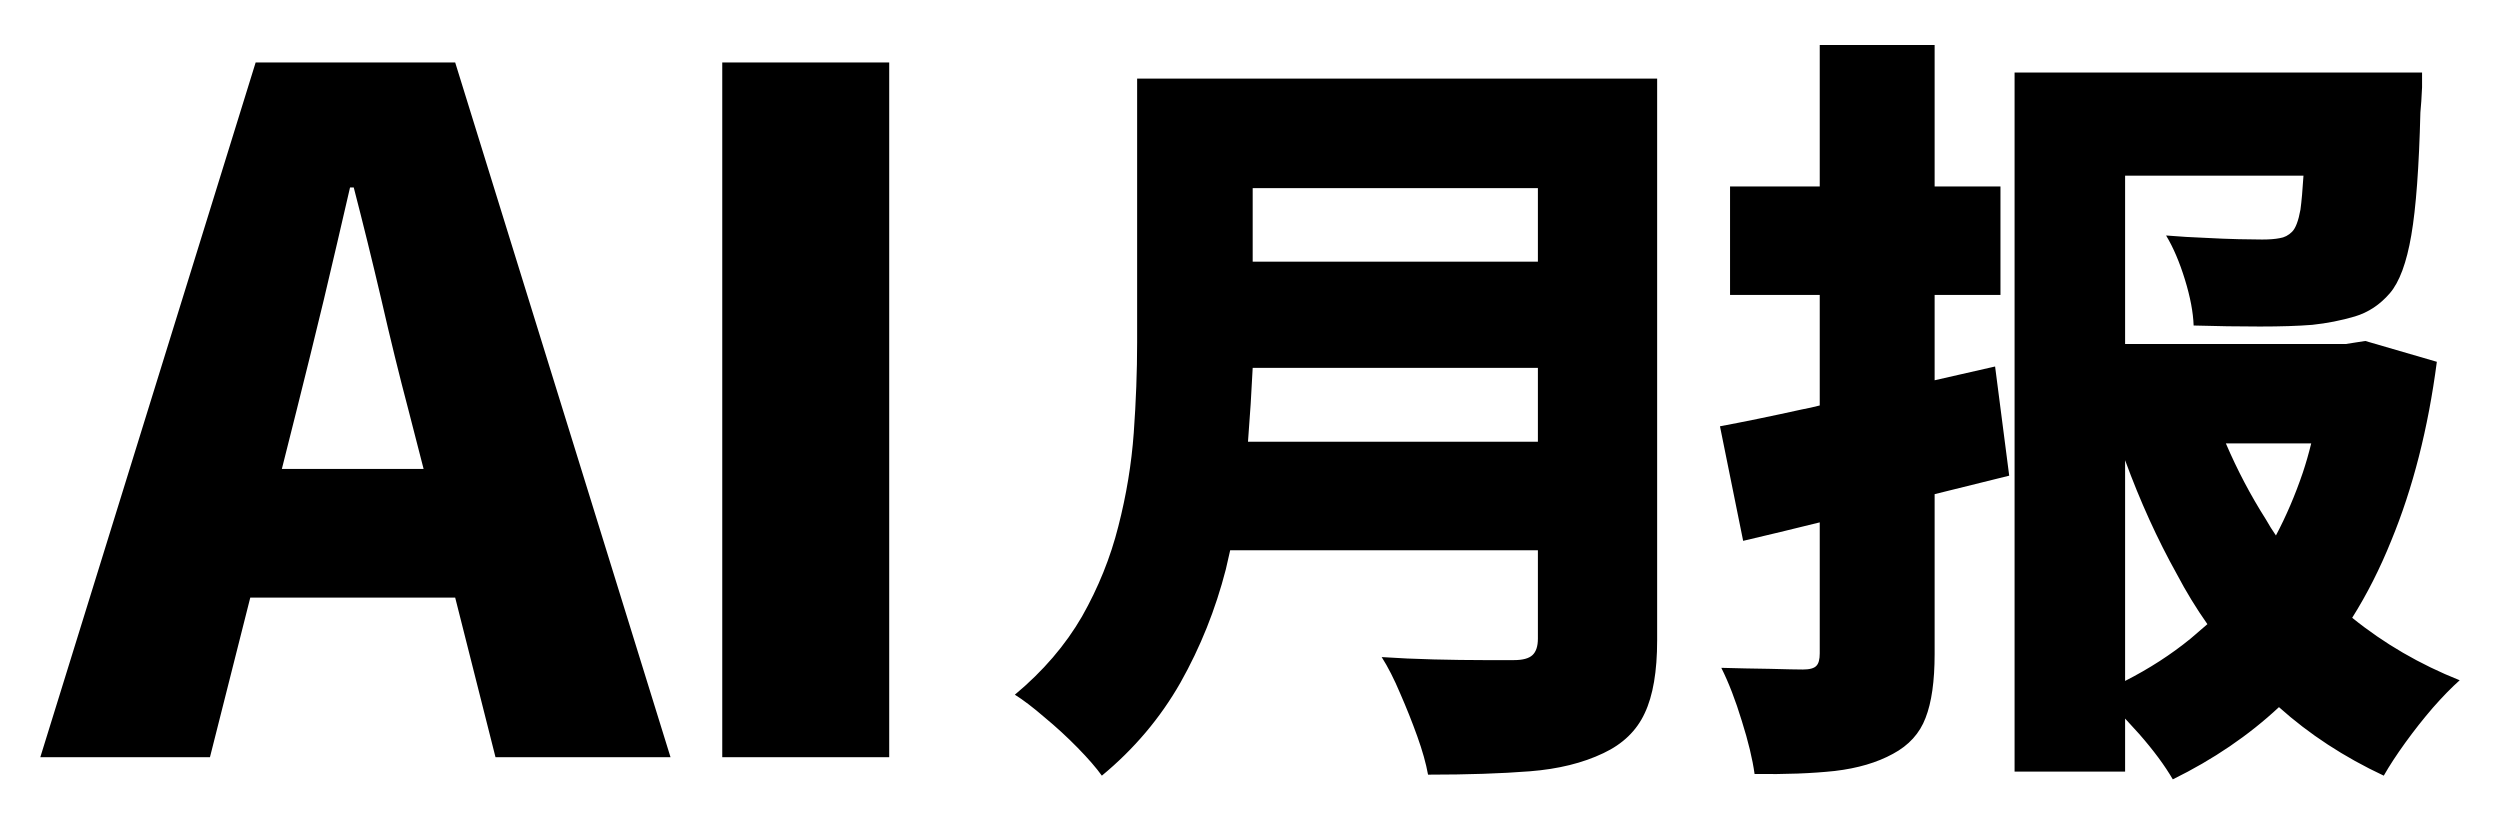
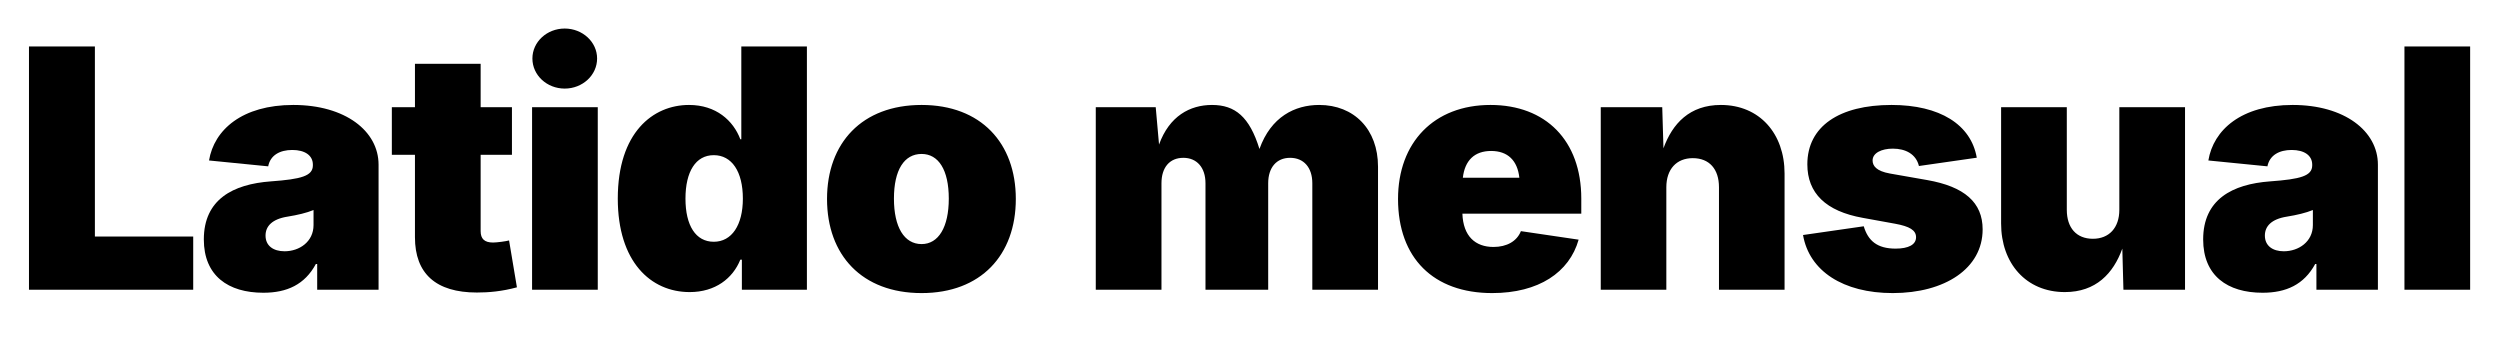
- <svg xmlns="http://www.w3.org/2000/svg" viewBox="0 -122.0 744.2 244.0">
-   <path id="accent" d="M62.5 103.4L12 103.4L76.1-103.4L135.5-103.4L199.6 103.4L147.5 103.4L135.5 55.9L74.5 55.9L62.5 103.4ZM83.9 17.6L126.1 17.6L121.6 0.1Q117.5-15.4 113.5-32.9Q109.4-50.4 105.3-66.2L105.3-66.2L104.2-66.2Q100.5-50.1 96.4-32.8Q92.2-15.4 88.3 0.1L88.3 0.1L83.9 17.6Z M264.7 103.4L215.0 103.4L215.0-103.4L264.7-103.4L264.7 103.4Z" />
-   <path id="ink" d="M338.5-20.0L338.5-98.6L493.3-98.6L493.3 68.6Q493.3 82.5 489.6 90.3Q486.0 98.1 477.3 102.2L477.3 102.2Q468.1 106.6 455.4 107.6Q442.7 108.6 425.1 108.6L425.1 108.6Q424.2 103.6 421.9 97.2Q419.6 90.8 416.8 84.4Q414.1 78.0 411.3 73.6L411.3 73.6Q418.7 74.1 426.8 74.3Q434.9 74.5 441.6 74.5L441.6 74.5L450.7 74.5Q454.6 74.5 456.2 73.0Q457.8 71.5 457.8 68.1L457.8 68.1L457.8 41.8L366.2 41.8Q365.5 44.8 364.9 47.5L364.9 47.5Q360.3 65.4 351.4 81.2Q342.4 97.0 328.0 108.9L328.0 108.9Q325.5 105.4 320.8 100.6Q316.1 95.8 310.9 91.5Q305.8 87.1 302.1 84.8L302.1 84.8Q314.7 74.3 322.1 61.5Q329.4 48.6 332.9 34.7Q336.5 20.7 337.5 6.8Q338.5-7.2 338.5-20.0L338.5-20.0ZM457.8-12.5L372.9-12.5Q372.4-1.9 371.5 9.5L371.5 9.5L457.8 9.5L457.8-12.5ZM457.8-66.0L372.9-66.0L372.9-44.1L457.8-44.1L457.8-66.0Z M599.7 107.7L599.7-100.4L721.0-100.4L721.0-96.0Q720.8-91.5 720.5-88.5L720.5-88.5Q719.9-64.2 717.8-52.0Q715.7-39.7 711.4-34.7Q707.0-29.6 701.0-27.8Q694.9-26.0 688.3-25.3L688.3-25.3Q682.1-24.8 672.7-24.8Q663.3-24.8 653.0-25.1L653.0-25.1Q652.8-31.0 650.4-38.8Q648.0-46.6 644.8-51.9L644.8-51.9Q650.9-51.4 656.4-51.2Q661.9-50.9 666.4-50.8Q670.9-50.7 673.4-50.7L673.4-50.7Q676.6-50.7 678.6-51.1Q680.7-51.4 682.3-53.0Q683.9-54.6 684.8-59.6L684.8-59.6Q685.3-63.3 685.7-69.7L685.7-69.7L632.6-69.7L632.6-19.6L698.3-19.6L704.1-20.5L725.4-14.3Q721.5 15.5 711.8 39.0L711.8 39.0Q706.8 51.4 700.2 61.9L700.2 61.9Q714.4 73.4 732.2 80.5L732.2 80.5Q728.6 83.7 724.2 88.7Q719.9 93.7 716.0 99.1Q712.1 104.5 709.6 108.9L709.6 108.9Q691.9 100.6 678.4 88.5L678.4 88.5Q664.9 101.1 646.8 110L646.8 110Q643.2 103.8 636.8 96.5L636.8 96.5Q634.7 94.2 632.6 91.9L632.6 91.9L632.6 107.7L599.7 107.7ZM518.9 39.0L512.0 4.9Q522.7 2.9 536.3-0.1L536.3-0.1Q539.0-0.6 541.7-1.3L541.7-1.3L541.7-34.2L515.0-34.2L515.0-66.5L541.7-66.5L541.7-108.6L575.9-108.6L575.9-66.5L595.5-66.5L595.5-34.2L575.9-34.2L575.9-8.8Q585.0-10.9 593.9-12.9L593.9-12.9L598.1 19.6Q587.1 22.3 575.9 25.1L575.9 25.1L575.9 72.7Q575.9 84.8 573.2 91.7Q570.6 98.6 563.5 102.4Q556.4 106.3 546.2 107.5Q536.0 108.6 522.3 108.4L522.3 108.4Q521.4 101.8 518.5 92.6Q515.7 83.4 512.4 76.8L512.4 76.8Q519.5 77.0 526.9 77.1Q534.2 77.3 536.7 77.3L536.7 77.3Q539.7 77.3 540.7 76.2Q541.7 75.2 541.7 72.5L541.7 72.5L541.7 33.5Q529.6 36.5 518.9 39.0L518.9 39.0ZM657.1 63.8L657.1 63.8Q652.1 56.7 648.0 48.9L648.0 48.9Q639.3 33.3 632.6 15.0L632.6 15.0L632.6 80.7Q643.4 75.2 652.1 68.1L652.1 68.1Q654.6 66.0 657.1 63.8ZM688.0 10.0L662.6 10.0Q667.7 21.9 674.5 32.6L674.5 32.6Q675.9 35.1 677.5 37.4L677.5 37.4Q682.1 28.7 685.5 18.7L685.5 18.7Q686.9 14.5 688.0 10.0L688.0 10.0Z" />
+ <svg xmlns="http://www.w3.org/2000/svg" viewBox="0 -152.0 2260.5 304.0">
+   <path id="accent" d=" M990.8 110L1050.2 110L1050.2 13.7C1050.2-0.6 1057.6-9.3 1070.0-9.3C1082.1-9.3 1090.0-0.6 1090.0 13.7L1090.0 110L1146.7 110L1146.7 13.7C1146.7-0.6 1154.3-9.3 1166.5-9.3C1178.8-9.3 1186.6-0.6 1186.6 13.7L1186.6 110L1246.0 110L1246.0-1.3C1246.0-35.1 1224.3-57.1 1192.8-57.1C1170.8-57.1 1149.2-46.4 1138.8-17.3C1129.8-46.4 1116.8-57.1 1095.9-57.1C1075.9-57.1 1057.3-47.0 1048.0-21.3L1045.0-55.1L990.8-55.1Z M1349.2 113.0C1391.3 113.0 1419.0 94.3 1427.4 64.7L1375.2 57.0C1371.6 66.1 1362.5 71.3 1350.4 71.3C1334.0 71.3 1323.0 61.6 1322.3 41.2L1429.8 41.2L1429.8 27.6C1429.8-25.0 1397.6-57.1 1347.7-57.1C1296.6-57.1 1264.1-23.2 1264.1 27.9C1264.1 81.4 1296.2 113.0 1349.2 113.0ZM1322.7 8.7C1324.5-6.9 1333.2-15.5 1348.3-15.5C1363.3-15.5 1372.1-6.9 1373.8 8.7Z M1506.7 17.3C1506.7 0.9 1516.0-9.0 1530.6-9.0C1545.6-9.0 1554.3 0.9 1554.3 17.3L1554.3 110L1613.6 110L1613.6 4.9C1613.6-31.2 1591.0-57.1 1556.0-57.1C1527.8-57.1 1512.2-40.3 1504.1-17.9L1503.0-55.1L1447.4-55.1L1447.4 110L1506.7 110Z M1711.4 113.0C1758.5 113.0 1792.7 90.8 1792.7 55.4C1792.7 31.0 1776.2 16.7 1742.5 10.8L1708.9 4.9C1696.5 2.7 1693.2-2.1 1693.2-6.9C1693.2-13.7 1701.3-17.6 1711.5-17.6C1723.0-17.6 1732.5-12.7 1735.1-1.9L1787.4-9.4C1782.2-39.4 1754.0-57.1 1710.3-57.1C1663.1-57.1 1634.2-37.8 1634.2-3.4C1634.2 22.6 1650.8 39.0 1684.4 45.0L1713.6 50.3C1726.6 52.7 1732.5 56.1 1732.5 62.5C1732.5 69.2 1725.7 72.8 1714.0 72.8C1697.2 72.8 1689.1 65.6 1685.2 52.6L1630.3 60.5C1635.9 93.0 1666.5 113.0 1711.4 113.0Z M1867.0 112.1C1895.2 112.1 1910.9 95.2 1919.0 72.8L1920.0 110L1975.7 110L1975.7-55.1L1916.3-55.1L1916.3 37.7C1916.3 54.0 1907.0 63.9 1892.4 63.9C1877.5 63.9 1868.8 54.0 1868.8 37.7L1868.8-55.1L1809.4-55.1L1809.4 50.1C1809.4 86.1 1832.0 112.1 1867.0 112.1Z M2045.8 112.7C2067.2 112.7 2083.3 105.3 2093.4 86.7L2094.5 86.7L2094.5 110L2150.1 110L2150.1-3.1C2150.1-33.5 2119.9-57.1 2073.0-57.1C2026.6-57.1 2001.4-34.6 1996.8-6.9L2050.2-1.6C2052.2-11.7 2060.9-16.4 2072.1-16.4C2083.5-16.4 2090.7-11.5 2090.7-3.1L2090.7-2.5C2090.7 7.1 2080.2 10.0 2052.6 12.0C2018.5 14.5 1992.1 28.3 1992.1 64.5C1992.1 97.3 2014.1 112.7 2045.8 112.7ZM2065.0 75.2C2055.0 75.2 2047.9 70.3 2047.9 61.0C2047.9 52.6 2053.8 46.1 2067.7 43.9C2077.0 42.4 2084.9 40.5 2091.3 37.9L2091.3 51.5C2091.3 66.6 2078.4 75.2 2065.0 75.2Z M2233.5-110L2174.1-110L2174.1 110L2233.5 110Z" />
+   <path id="ink" d="M26.2 110L174.7 110L174.7 61.9L85.8 61.9L85.8-110L26.2-110Z M238.1 112.7C259.5 112.7 275.6 105.3 285.6 86.7L286.8 86.7L286.8 110L342.3 110L342.3-3.1C342.3-33.5 312.2-57.1 265.2-57.1C218.9-57.1 193.6-34.6 189.0-6.9L242.5-1.6C244.4-11.7 253.1-16.4 264.3-16.4C275.7-16.4 282.9-11.5 282.9-3.1L282.9-2.5C282.9 7.1 272.5 10.0 244.9 12.0C210.7 14.5 184.3 28.3 184.3 64.5C184.3 97.3 206.3 112.7 238.1 112.7ZM257.3 75.2C247.2 75.2 240.1 70.3 240.1 61.0C240.1 52.6 246.0 46.1 259.9 43.9C269.2 42.4 277.2 40.5 283.5 37.9L283.5 51.5C283.5 66.6 270.7 75.2 257.3 75.2Z M462.9-55.1L434.6-55.1L434.6-94.3L375.2-94.3L375.2-55.1L354.3-55.1L354.3-12.0L375.2-12.0L375.2 62.5C375.2 95.4 394.1 112.5 431.2 112.5C441.8 112.5 453.8 111.5 467.4 107.8L460.3 65.4C458.1 66.1 449.4 67.3 445.8 67.3C438.0 67.3 434.6 63.9 434.6 57.0L434.6-12.0L462.9-12.0Z M481.1 110L540.5 110L540.5-55.1L481.1-55.1ZM510.6-71.9C526.7-71.9 539.9-84.0 539.9-99.1C539.9-114.1 526.7-126.2 510.6-126.2C494.5-126.2 481.4-114.1 481.4-99.1C481.4-84.0 494.5-71.9 510.6-71.9Z M623.6 112.1C646.8 112.1 662.6 99.7 669.4 82.8L670.8 82.8L670.8 110L729.6 110L729.6-110L670.3-110L670.3-26.1L669.4-26.1C663.0-43.0 647.5-57.1 623.0-57.1C590.4-57.1 558.6-32.2 558.6 27.6C558.6 84.6 588.3 112.1 623.6 112.1ZM645.4 66.6C629.1 66.6 619.8 52.0 619.8 27.6C619.8 3.1 629.1-11.7 645.4-11.7C661.7-11.7 671.7 3.1 671.7 27.6C671.7 51.5 661.7 66.6 645.4 66.6Z M833.3 113.0C886.9 113.0 918.5 78.7 918.5 27.9C918.5-22.7 886.9-57.1 833.3-57.1C779.4-57.1 747.8-22.7 747.8 27.9C747.8 78.7 779.4 113.0 833.3 113.0ZM833.3 68.7C817.6 68.7 808.3 53.4 808.3 27.6C808.3 1.6 817.6-12.8 833.3-12.8C848.6-12.8 857.9 1.6 857.9 27.6C857.9 53.4 848.6 68.7 833.3 68.7Z" />
</svg>
